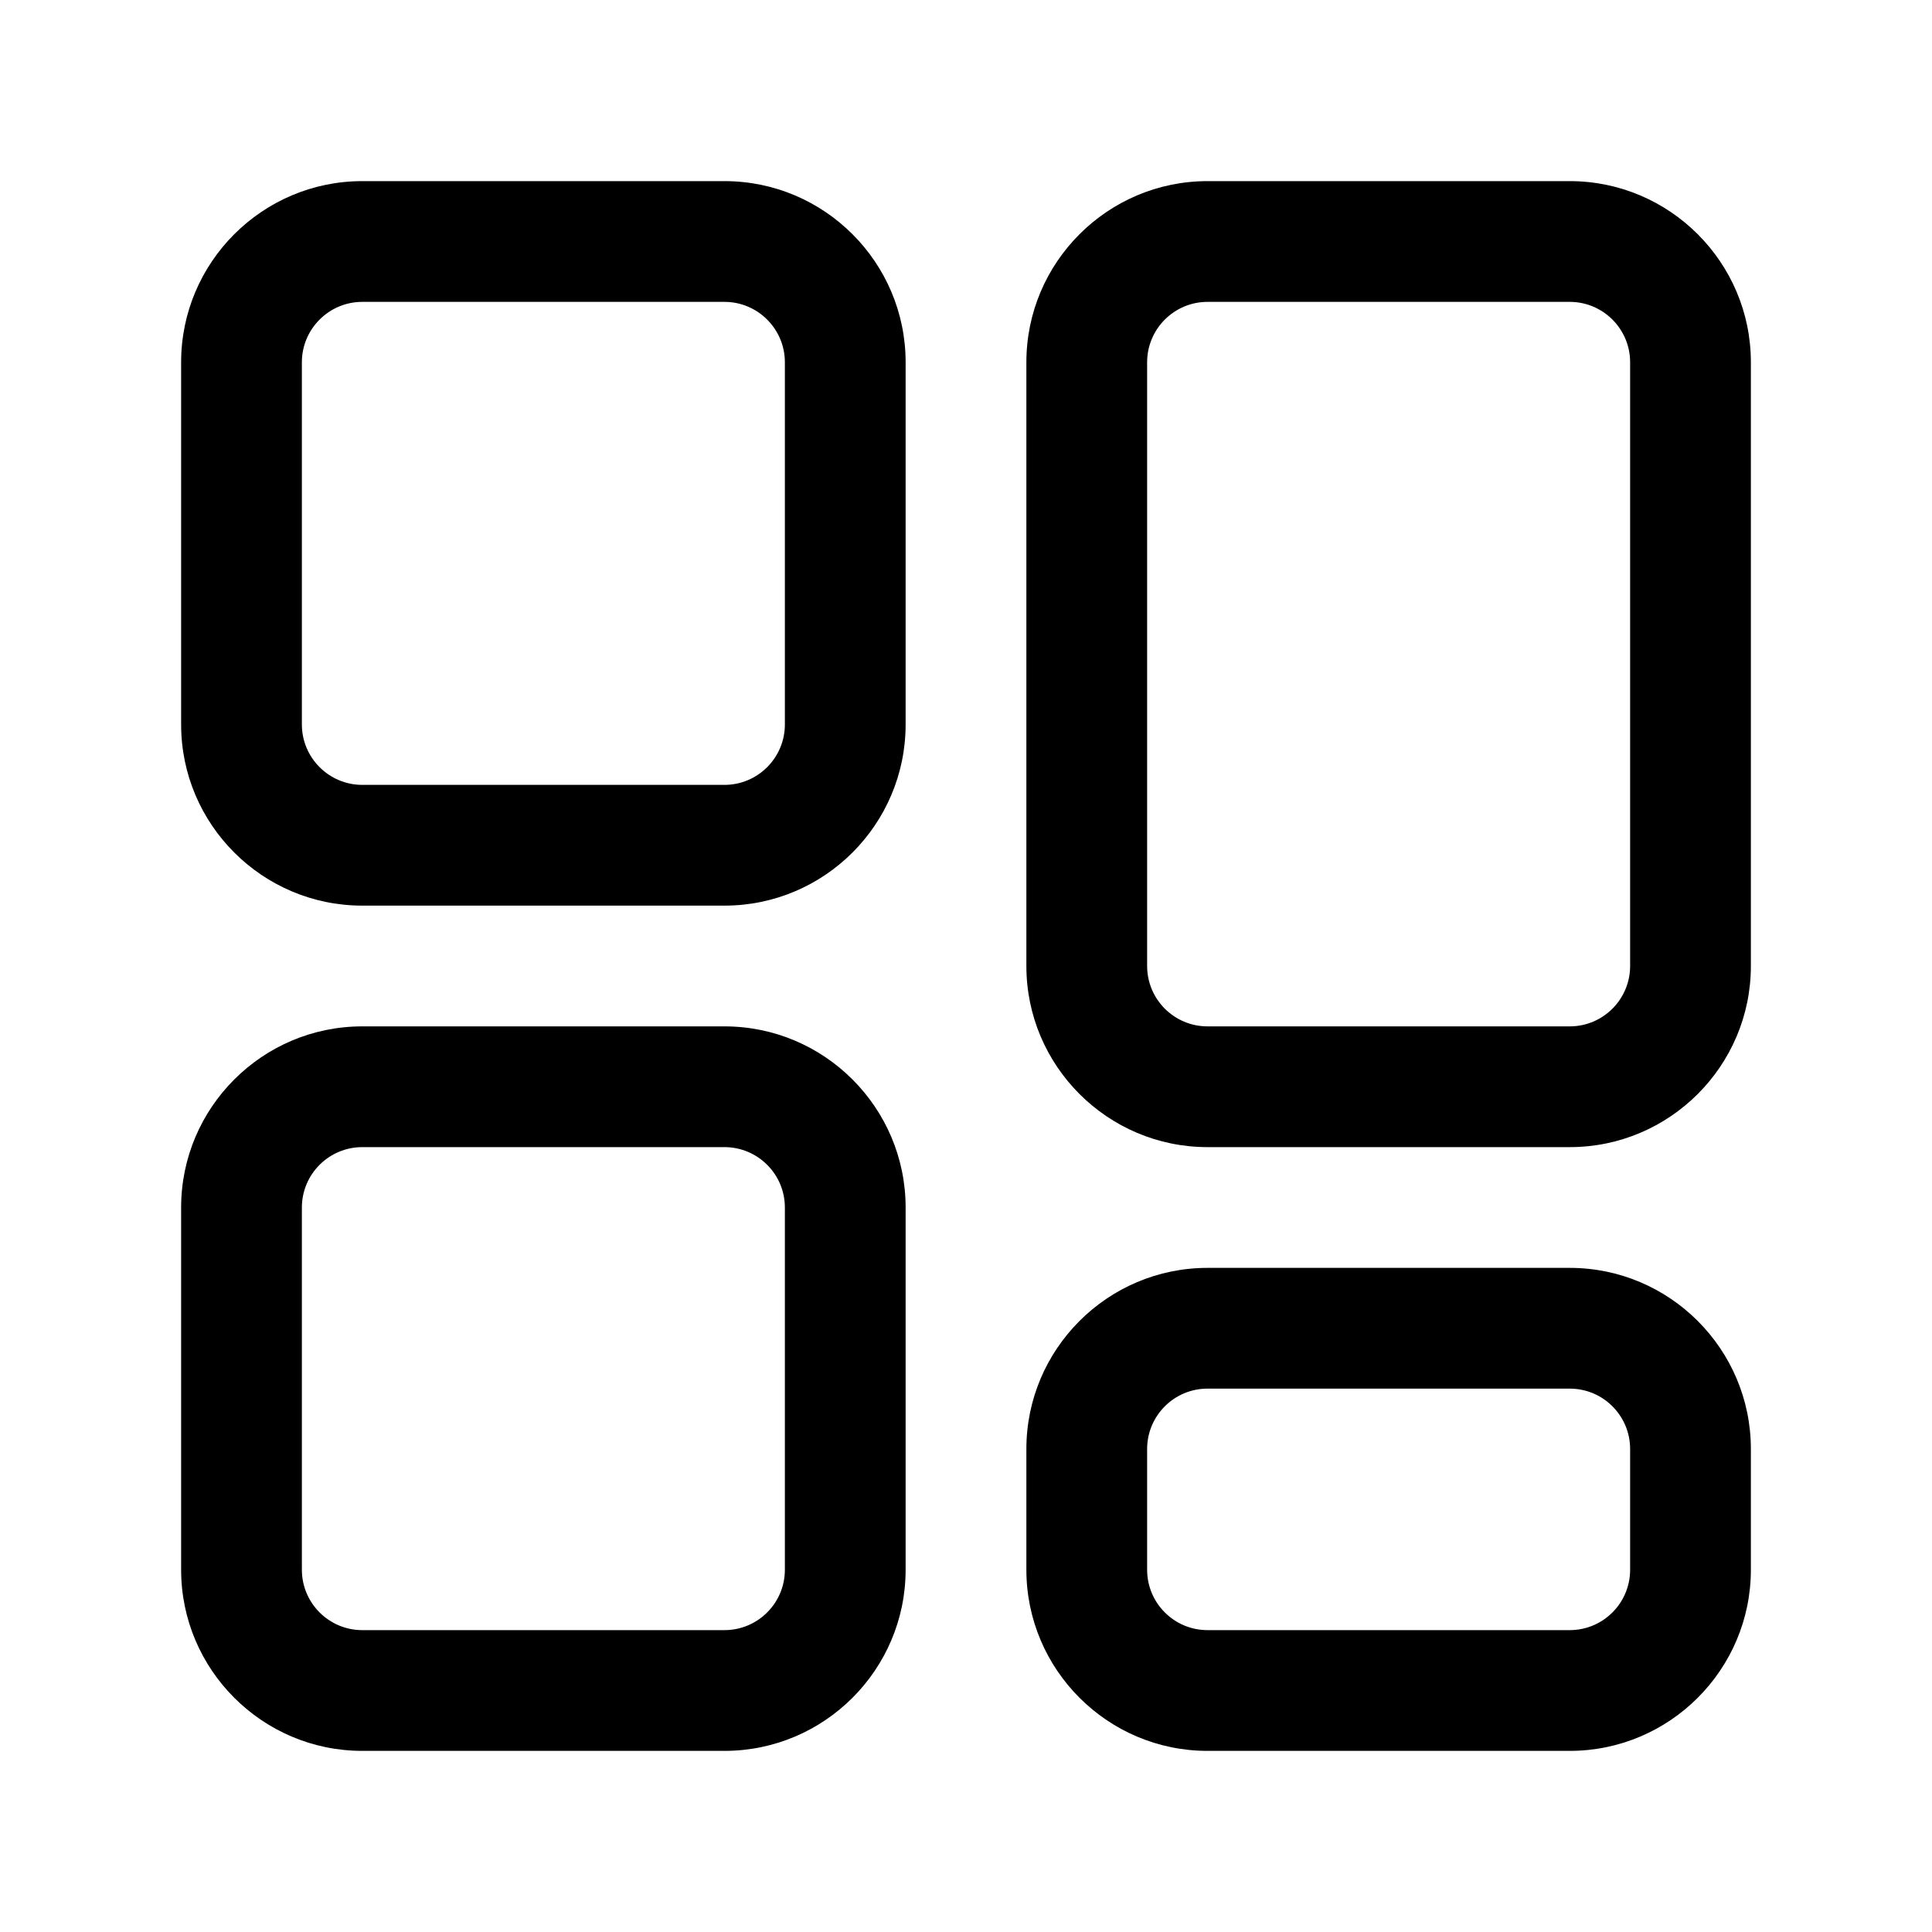
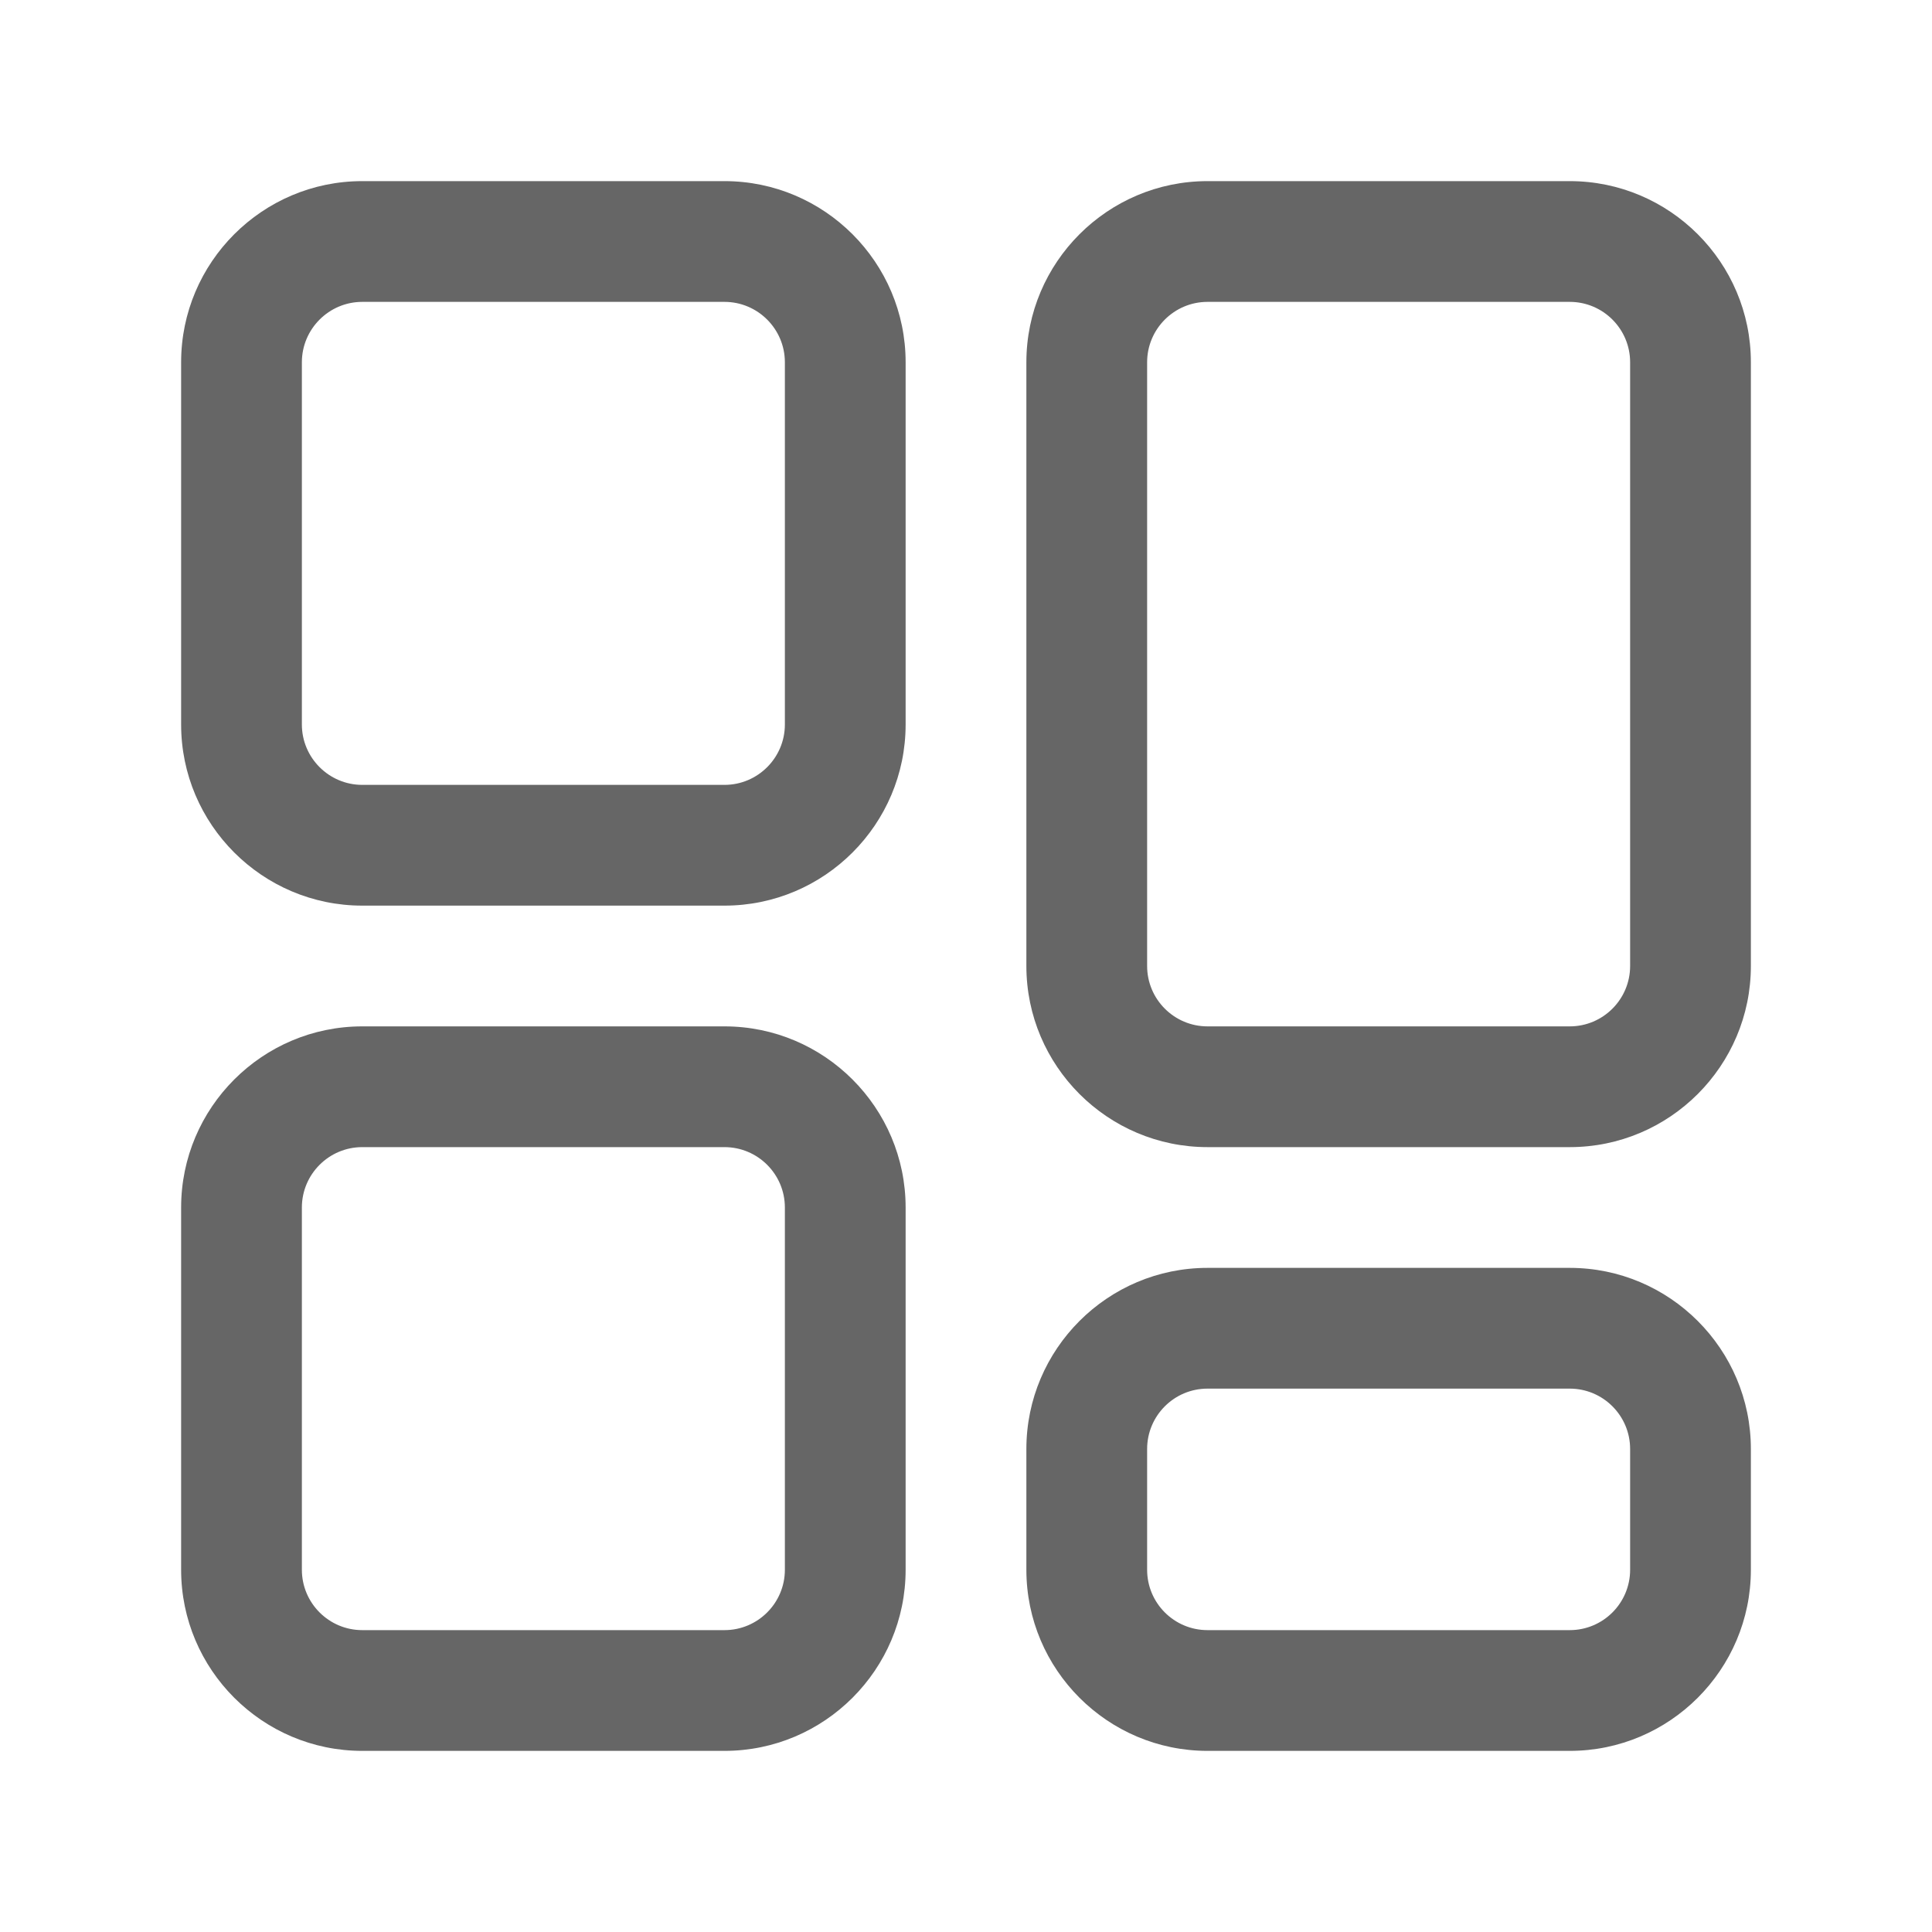
- <svg xmlns="http://www.w3.org/2000/svg" t="1604977533926" class="icon" viewBox="0 0 1024 1024" version="1.1" p-id="7012" width="200" height="200">
-   <path d="M384 480 192 480c-52.928 0-96-43.072-96-96L96 192c0-52.928 43.072-96 96-96l192 0c52.928 0 96 43.072 96 96l0 192C480 436.928 436.928 480 384 480zM192 160C174.368 160 160 174.368 160 192l0 192c0 17.632 14.368 32 32 32l192 0c17.632 0 32-14.368 32-32L416 192c0-17.632-14.368-32-32-32L192 160z" p-id="7013" />
-   <path d="M384 928 192 928c-52.928 0-96-43.072-96-96l0-192c0-52.928 43.072-96 96-96l192 0c52.928 0 96 43.072 96 96l0 192C480 884.928 436.928 928 384 928zM192 608c-17.632 0-32 14.336-32 32l0 192c0 17.664 14.368 32 32 32l192 0c17.632 0 32-14.336 32-32l0-192c0-17.664-14.368-32-32-32L192 608z" p-id="7014" />
-   <path d="M832 928l-192 0c-52.928 0-96-43.072-96-96l0-64c0-52.928 43.072-96 96-96l192 0c52.928 0 96 43.072 96 96l0 64C928 884.928 884.928 928 832 928zM640 736c-17.664 0-32 14.336-32 32l0 64c0 17.664 14.336 32 32 32l192 0c17.664 0 32-14.336 32-32l0-64c0-17.664-14.336-32-32-32L640 736z" p-id="7015" />
-   <path d="M832 608l-192 0c-52.928 0-96-43.072-96-96L544 192c0-52.928 43.072-96 96-96l192 0c52.928 0 96 43.072 96 96l0 320C928 564.928 884.928 608 832 608zM640 160c-17.664 0-32 14.368-32 32l0 320c0 17.632 14.336 32 32 32l192 0c17.664 0 32-14.368 32-32L864 192c0-17.632-14.336-32-32-32L640 160z" p-id="7016" />
+ <svg xmlns="http://www.w3.org/2000/svg" t="1606183079219" class="icon" viewBox="0 0 1024 1024" version="1.1" p-id="6065" width="200" height="200">
+   <path d="M384 480 192 480c-52.928 0-96-43.072-96-96L96 192c0-52.928 43.072-96 96-96l192 0c52.928 0 96 43.072 96 96l0 192C480 436.928 436.928 480 384 480zM192 160C174.368 160 160 174.368 160 192l0 192c0 17.632 14.368 32 32 32l192 0c17.632 0 32-14.368 32-32L416 192c0-17.632-14.368-32-32-32L192 160z" p-id="6066" fill="#666666" />
+   <path d="M384 928 192 928c-52.928 0-96-43.072-96-96l0-192c0-52.928 43.072-96 96-96l192 0c52.928 0 96 43.072 96 96l0 192C480 884.928 436.928 928 384 928zM192 608c-17.632 0-32 14.336-32 32l0 192c0 17.664 14.368 32 32 32l192 0c17.632 0 32-14.336 32-32l0-192c0-17.664-14.368-32-32-32L192 608z" p-id="6067" fill="#666666" />
+   <path d="M832 928l-192 0c-52.928 0-96-43.072-96-96l0-64c0-52.928 43.072-96 96-96l192 0c52.928 0 96 43.072 96 96l0 64C928 884.928 884.928 928 832 928zM640 736c-17.664 0-32 14.336-32 32l0 64c0 17.664 14.336 32 32 32l192 0c17.664 0 32-14.336 32-32l0-64c0-17.664-14.336-32-32-32L640 736z" p-id="6068" fill="#666666" />
+   <path d="M832 608l-192 0c-52.928 0-96-43.072-96-96L544 192c0-52.928 43.072-96 96-96l192 0c52.928 0 96 43.072 96 96l0 320C928 564.928 884.928 608 832 608zM640 160c-17.664 0-32 14.368-32 32l0 320c0 17.632 14.336 32 32 32l192 0c17.664 0 32-14.368 32-32L864 192c0-17.632-14.336-32-32-32L640 160z" p-id="6069" fill="#666666" />
</svg>
